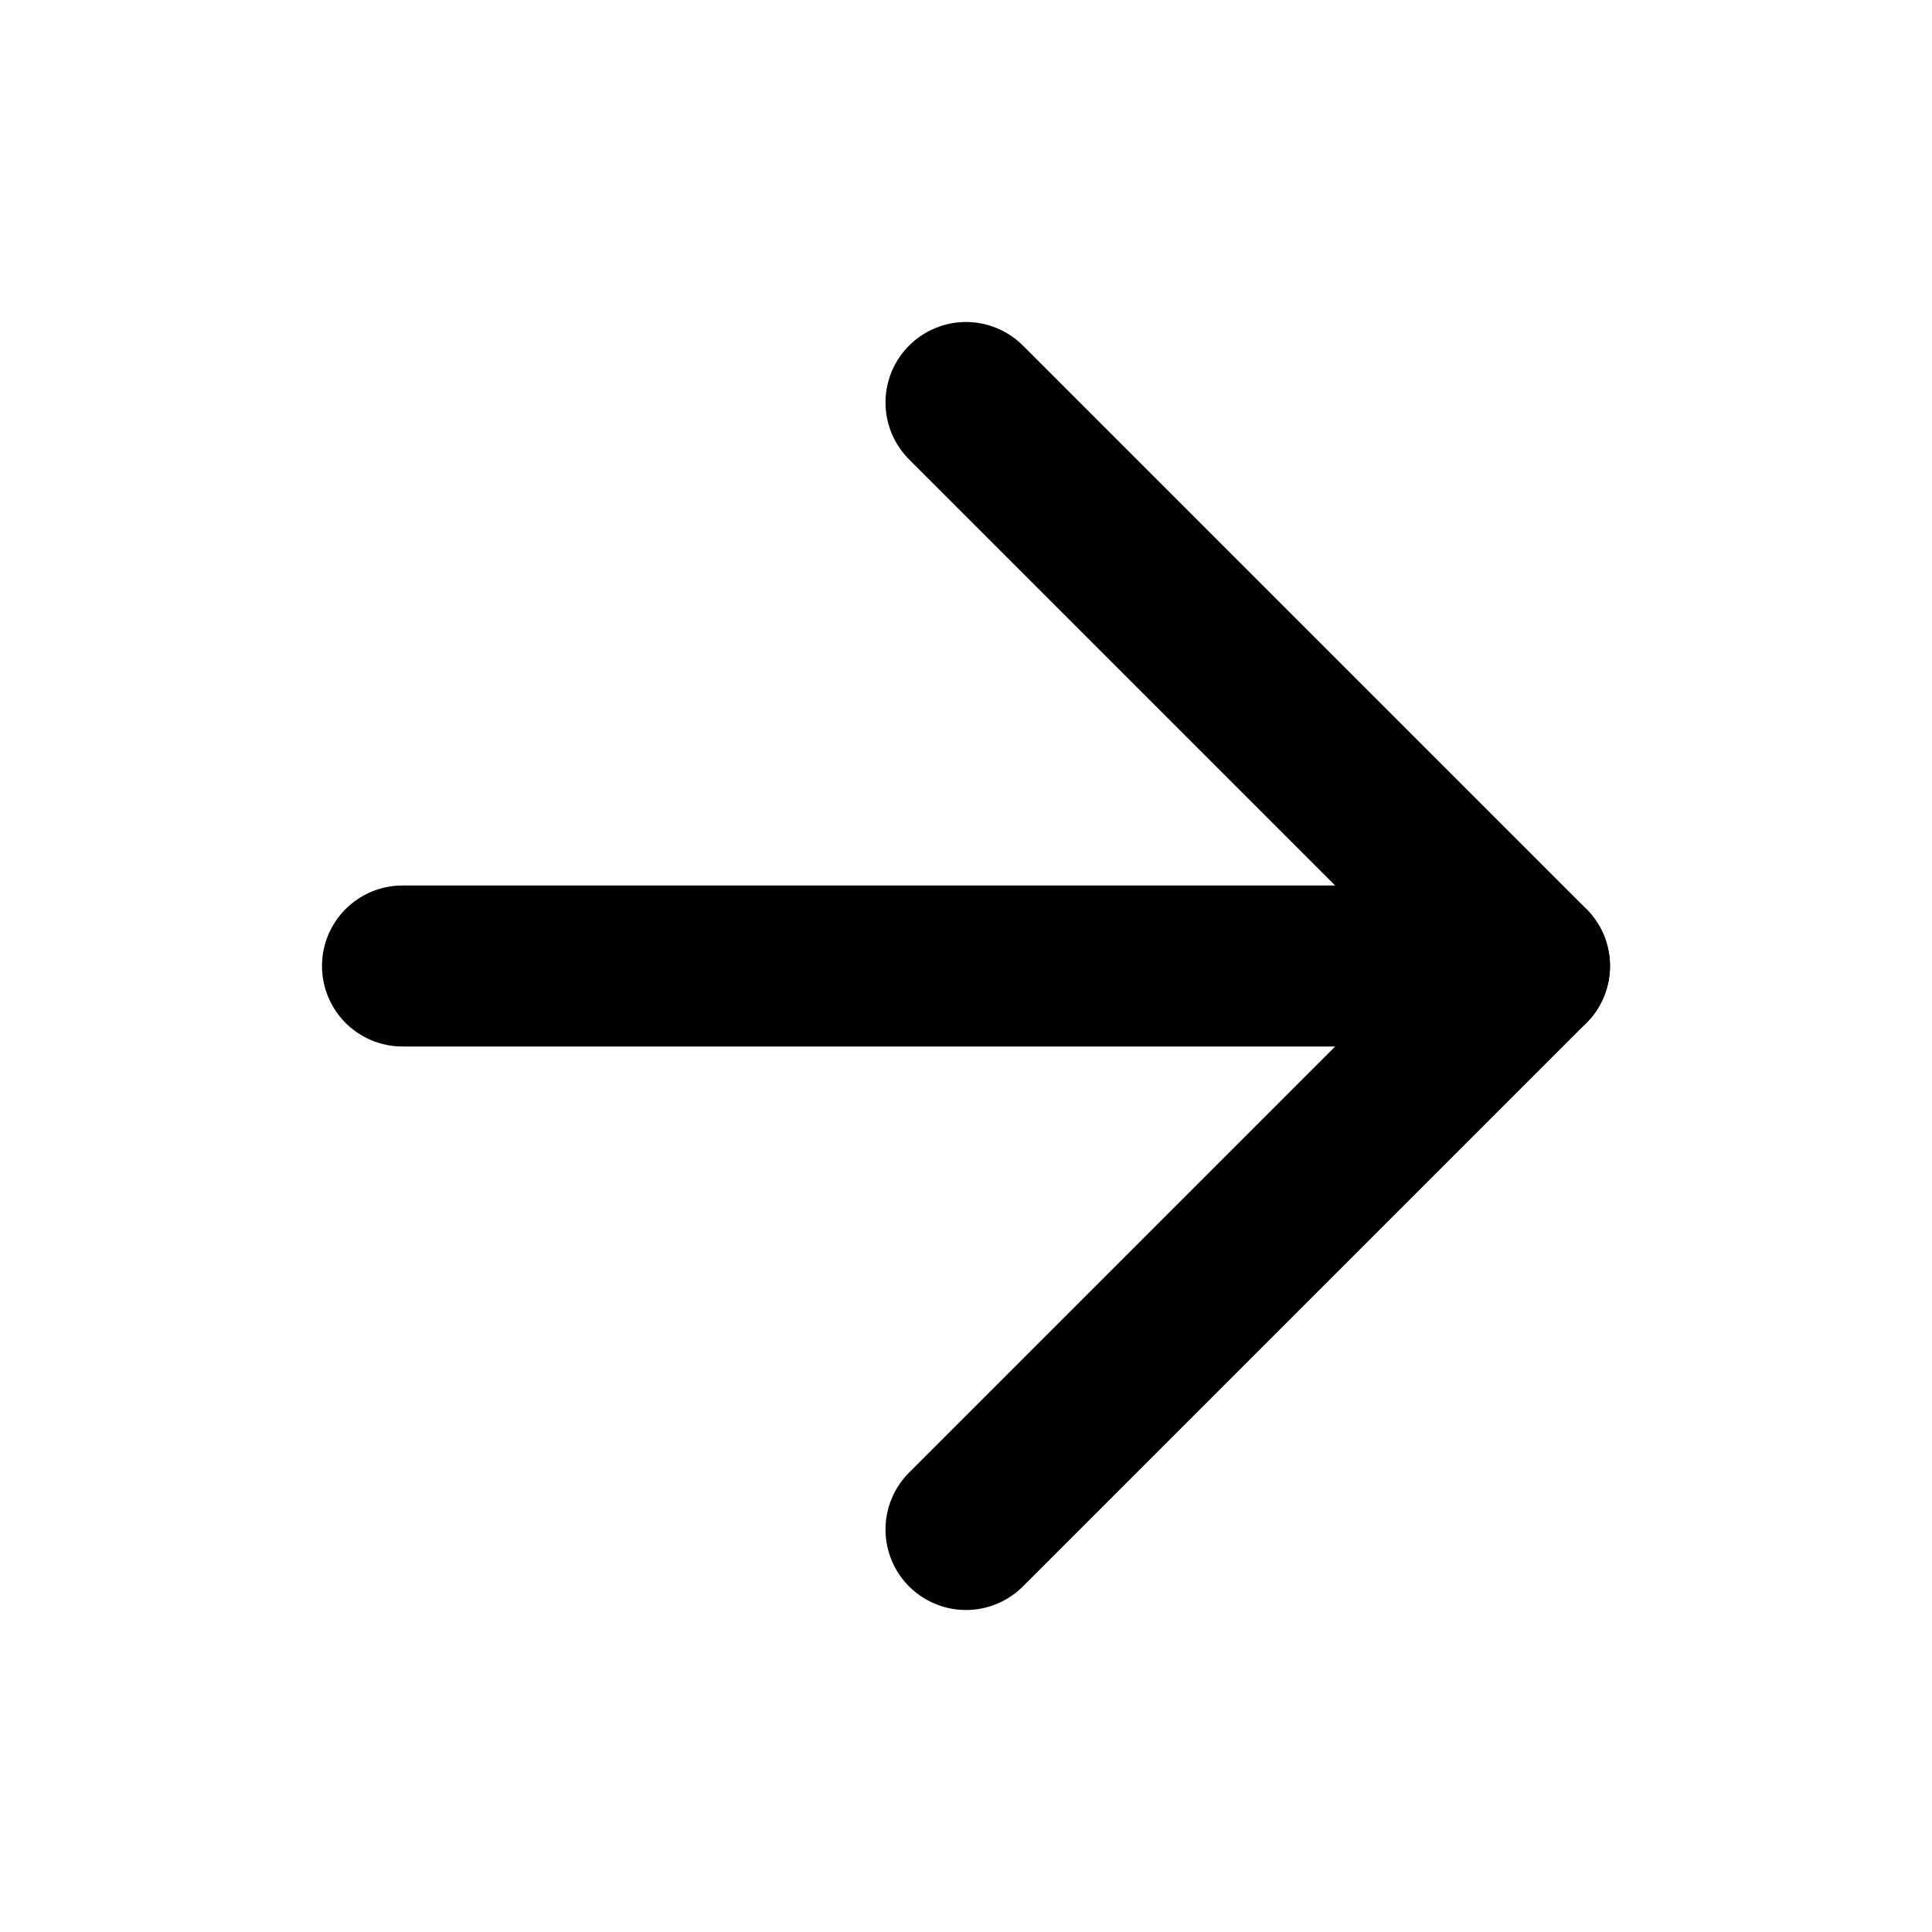
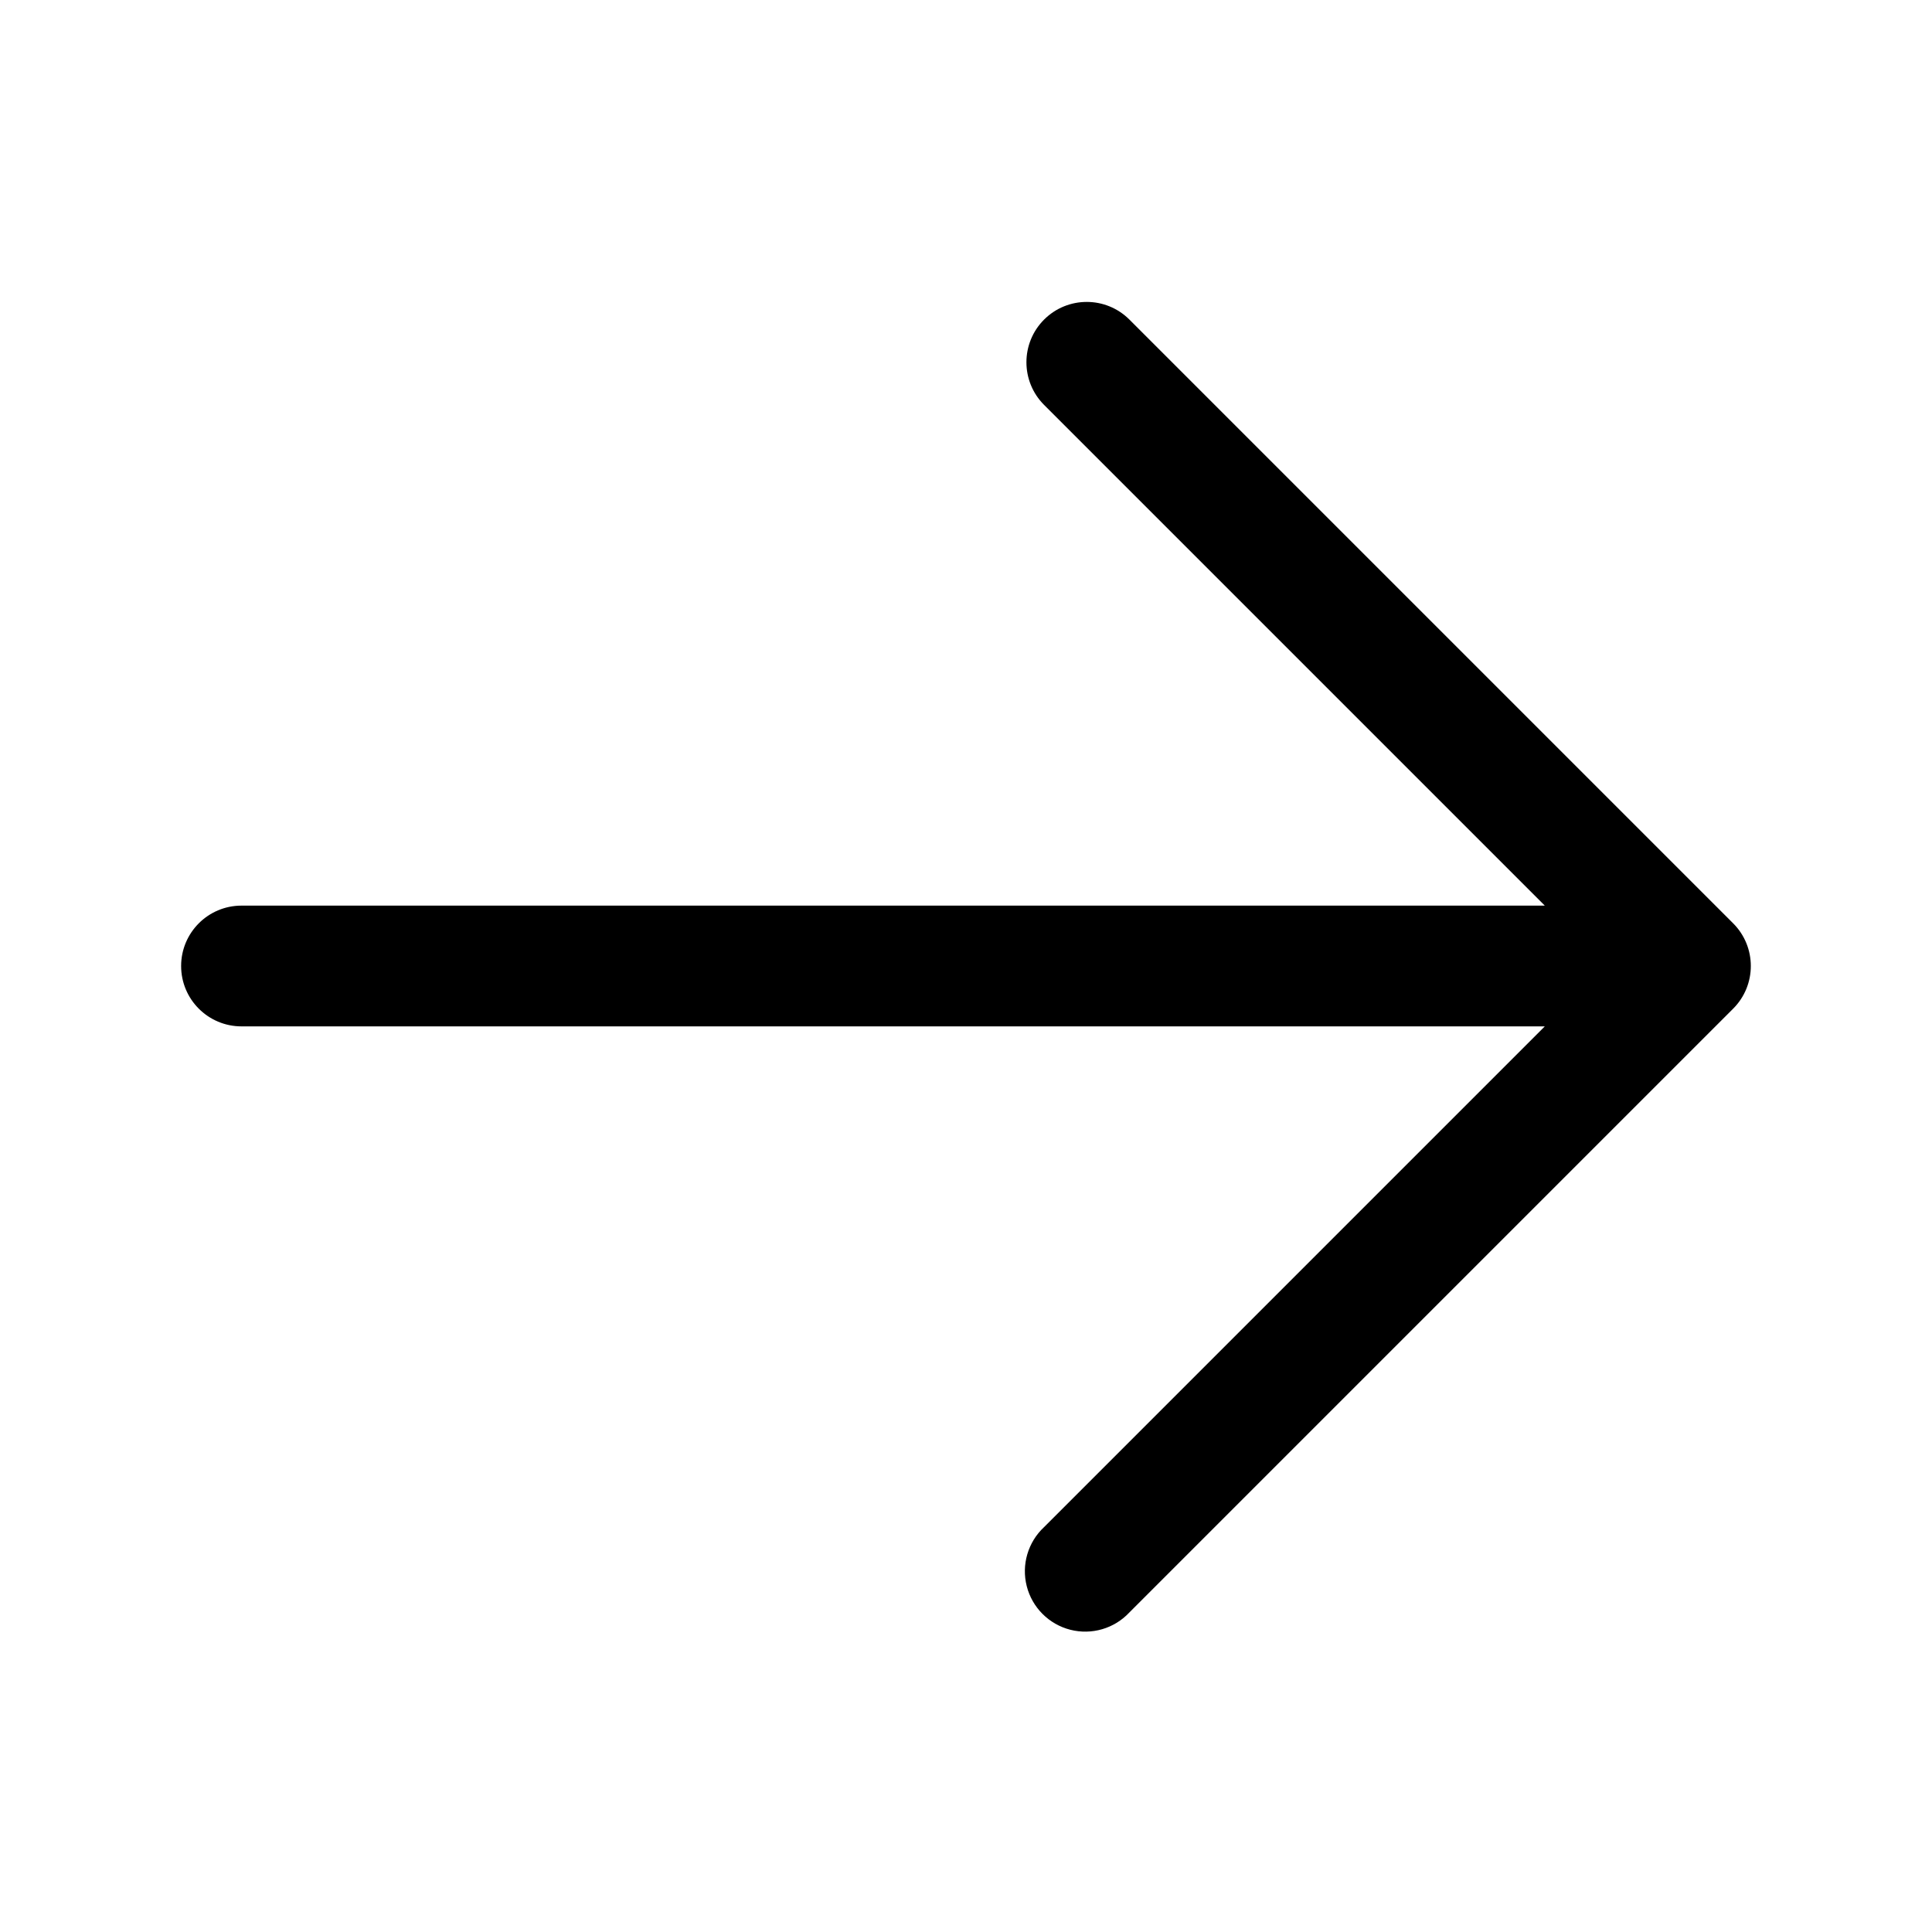
- <svg xmlns="http://www.w3.org/2000/svg" width="24" height="24" viewBox="0 0 24 24" fill="none" stroke="currentColor" stroke-width="2" stroke-linecap="round" stroke-linejoin="round" class="lucide lucide-arrow-right-icon lucide-arrow-right">
-   <path d="M5 12h14" />
-   <path d="m12 5 7 7-7 7" />
+ <svg xmlns="http://www.w3.org/2000/svg" viewBox="0 0 24 24" fill="currentColor" class="size-6">
+   <path fill-rule="evenodd" d="M12.97 3.97a.75.75 0 0 1 1.06 0l7.5 7.5a.75.75 0 0 1 0 1.06l-7.5 7.5a.75.75 0 1 1-1.06-1.06l6.22-6.22H3a.75.75 0 0 1 0-1.5h16.19l-6.22-6.22a.75.75 0 0 1 0-1.06Z" clip-rule="evenodd" />
</svg>
